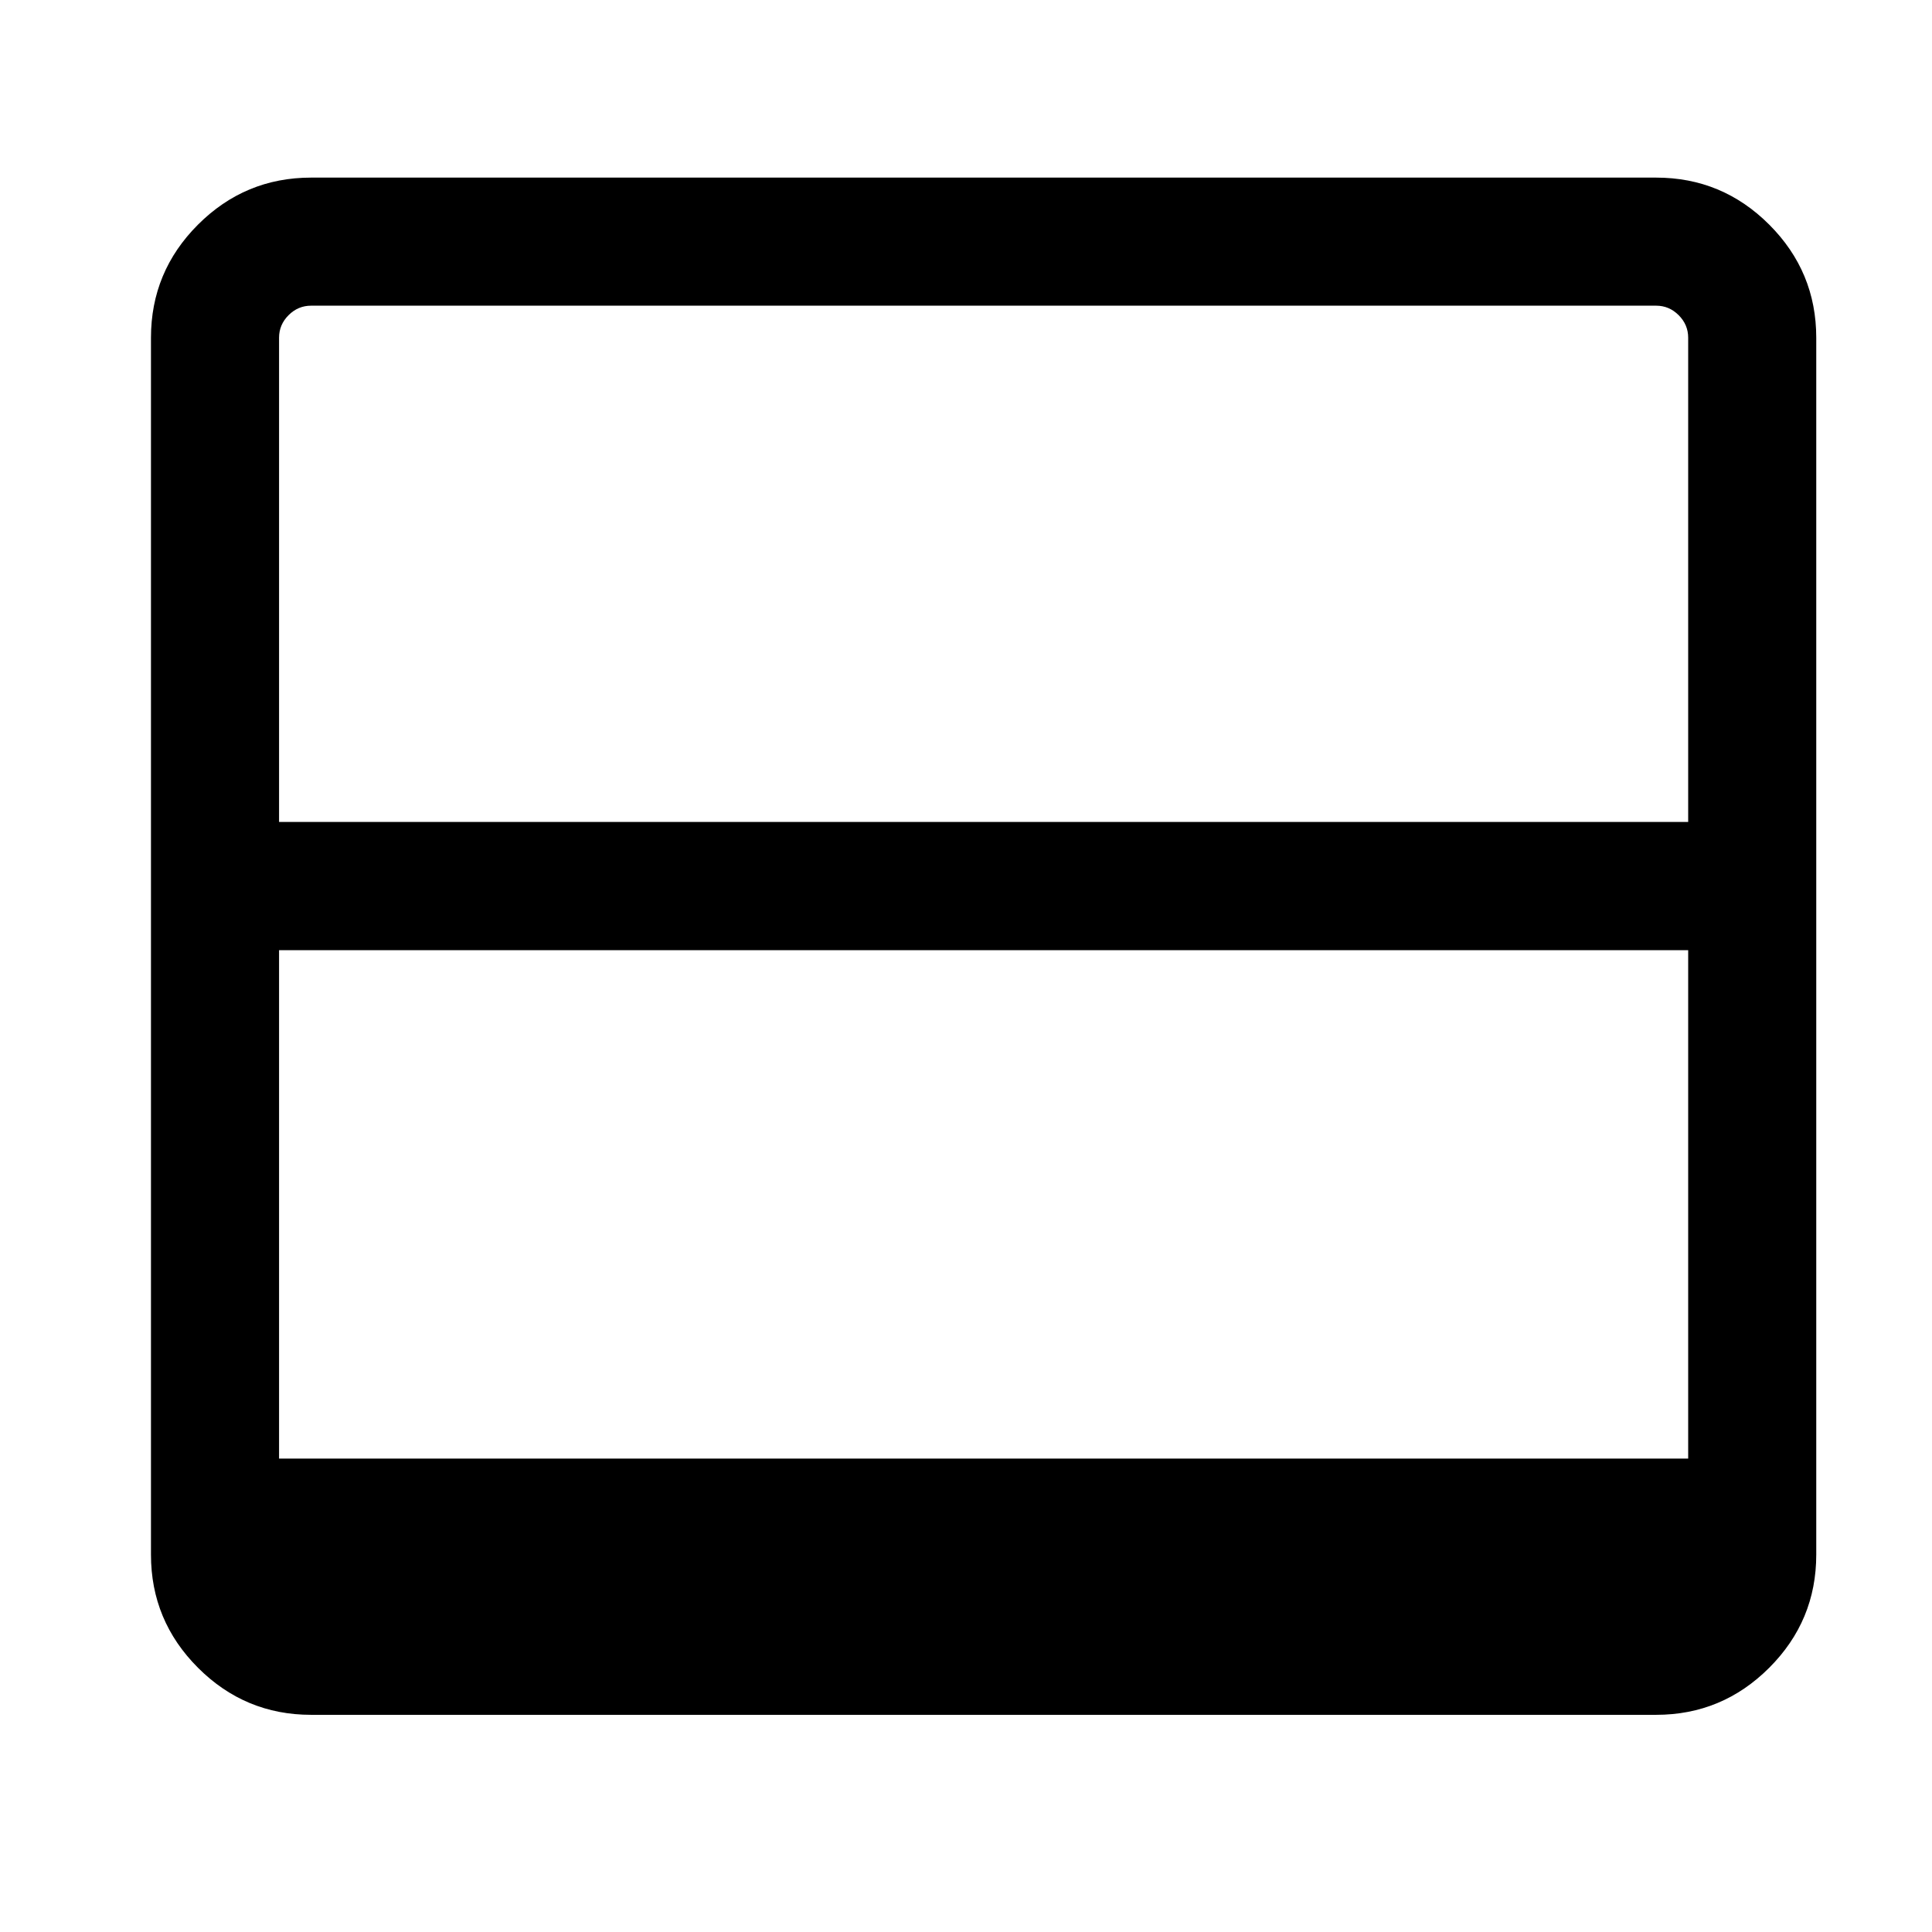
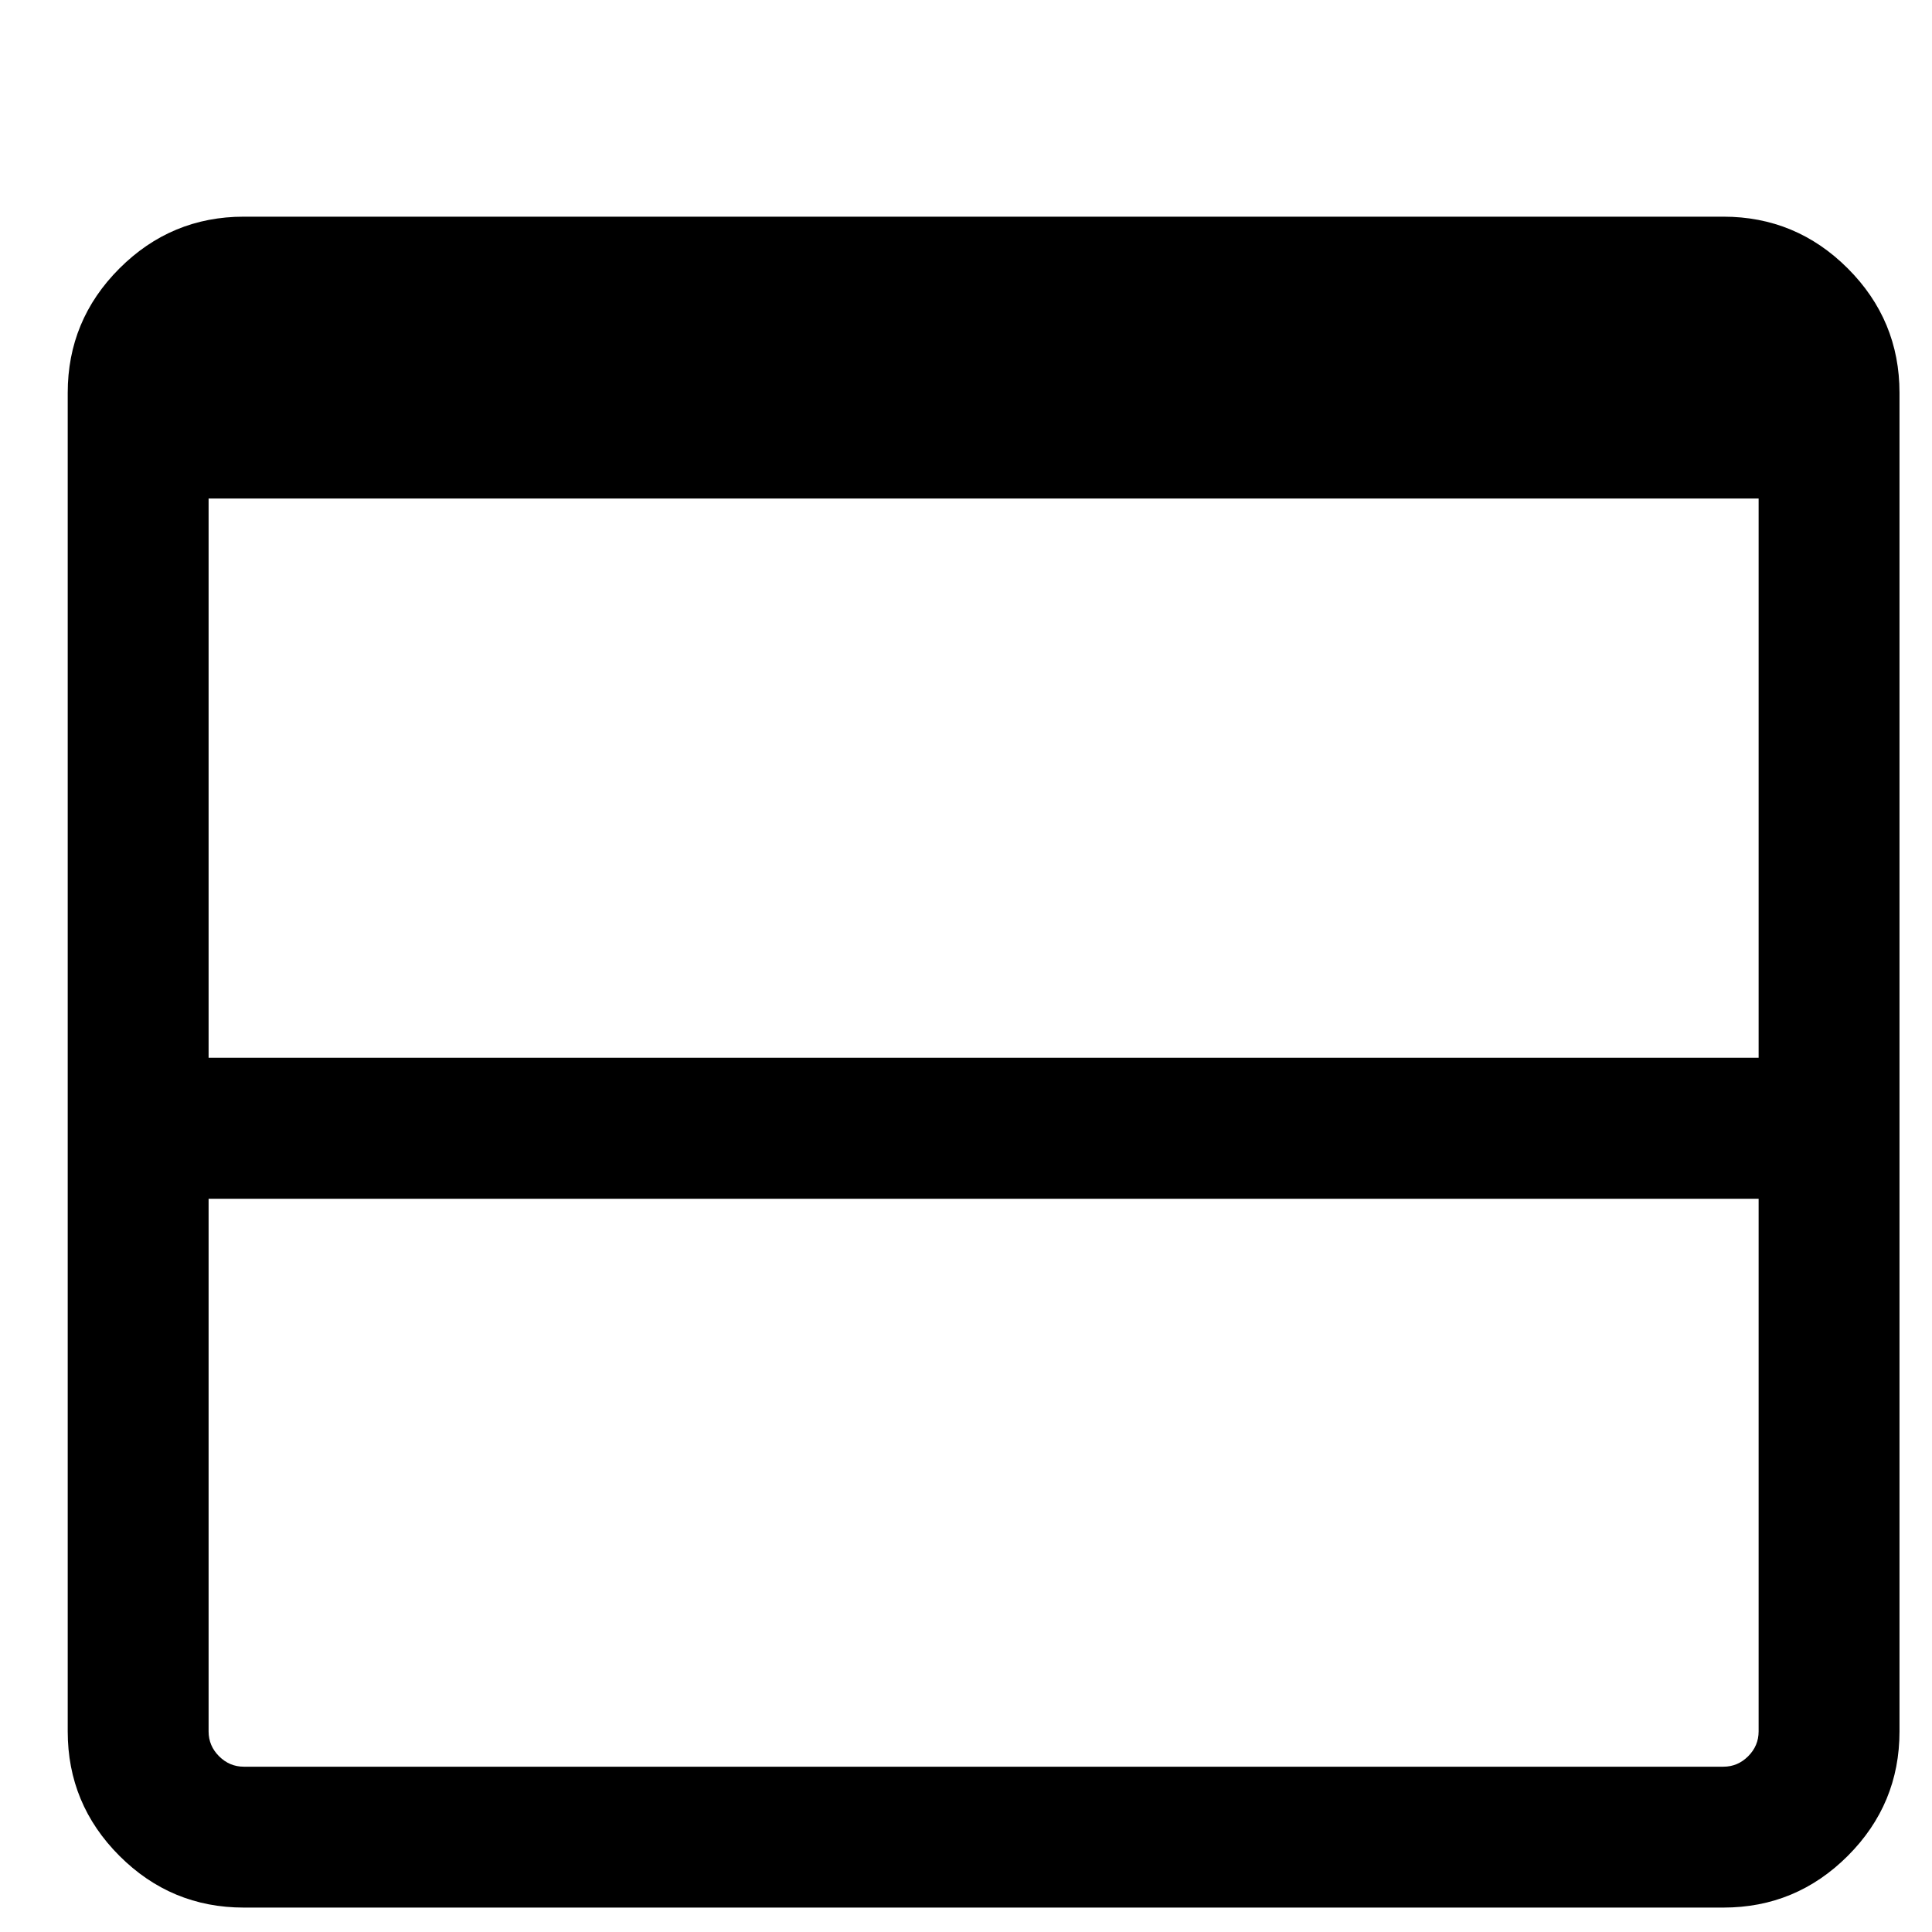
<svg xmlns="http://www.w3.org/2000/svg" id="svg2" height="100" width="100" version="1.1">
  <defs id="defs4" />
-   <path d="m 16.102,9.193 c -2.279,0 -4.23,0.811 -5.854,2.434 -1.623,1.623 -2.434,3.574 -2.434,5.854 l 0,62.988 c 0,2.279 0.811,4.23 2.434,5.854 1.623,1.623 3.574,2.436 5.854,2.436 l 69.619,0 c 2.279,0 4.23,-0.812 5.854,-2.436 1.623,-1.623 2.434,-3.574 2.434,-5.854 l 0,-62.988 c 10e-7,-2.279 -0.811,-4.23 -2.434,-5.854 -1.623,-1.623 -3.574,-2.434 -5.854,-2.434 l -69.619,0 z m 0,6.629 34.811,0 34.809,0 c 0.449,0 0.838,0.164 1.166,0.492 0.328,0.328 0.492,0.717 0.492,1.166 l 0,25.064 -72.936,0 0,-25.064 c 0,-0.449 0.164,-0.838 0.492,-1.166 0.328,-0.328 0.717,-0.492 1.166,-0.492 z m -1.658,33.359 72.936,0 0,26.314 -36.467,0 -36.469,0 0,-26.314 z" style="stroke:none;stroke-opacity:1" id="path4167" />
+   <path d="m 89.202,98.736 c 2.507,0 4.653,-0.892 6.439,-2.677 1.785,-1.785 2.677,-3.932 2.677,-6.439 l 0,-69.287 c 0,-2.507 -0.892,-4.653 -2.677,-6.439 -1.785,-1.785 -3.932,-2.679 -6.439,-2.679 l -76.581,0 c -2.507,0 -4.654,0.894 -6.439,2.679 -1.785,1.785 -2.677,3.932 -2.677,6.439 l 0,69.287 c -1.1e-6,2.507 0.892,4.654 2.677,6.439 1.785,1.785 3.932,2.677 6.439,2.677 l 76.581,0 z m 0,-7.292 -38.292,0 -38.289,0 c -0.494,0 -0.922,-0.181 -1.283,-0.541 -0.361,-0.361 -0.541,-0.789 -0.541,-1.283 l 0,-27.571 80.229,0 0,27.571 c 0,0.494 -0.181,0.922 -0.541,1.283 -0.361,0.361 -0.789,0.541 -1.283,0.541 z m 1.824,-36.695 -80.229,0 0,-28.946 40.113,0 40.116,0 0,28.946 z" style="stroke:none;stroke-opacity:1" id="path4167" />
</svg>
